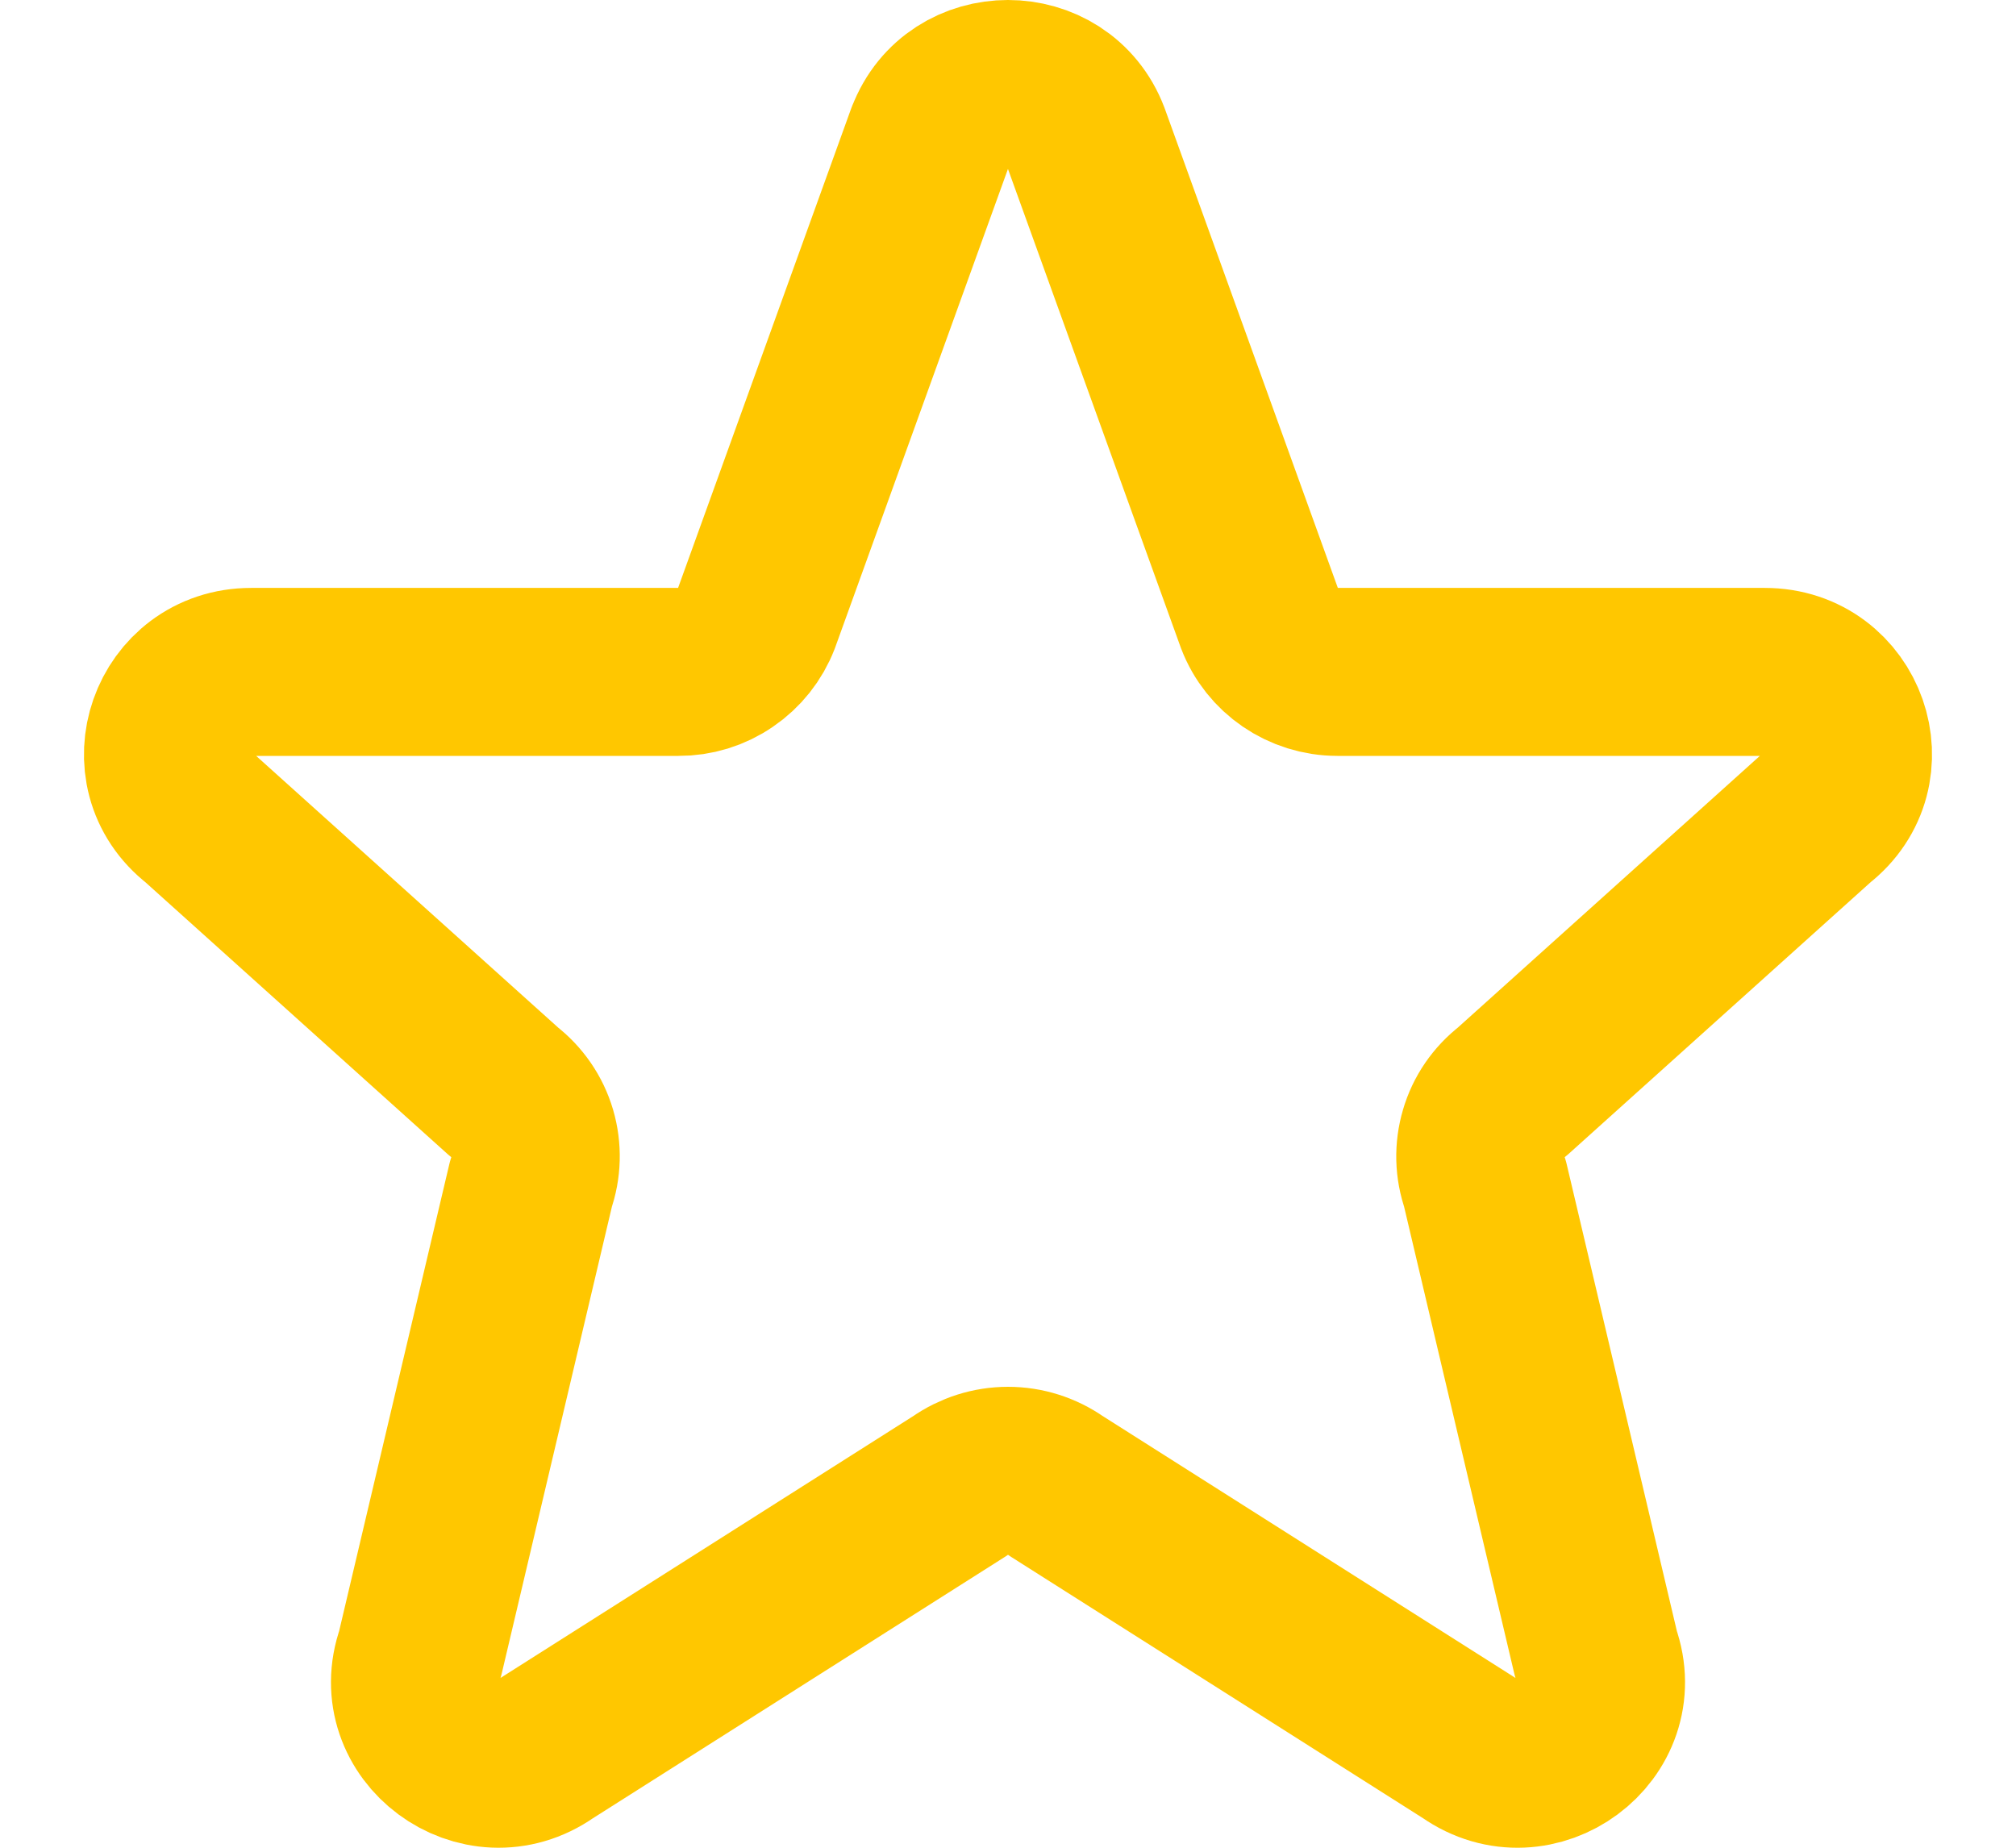
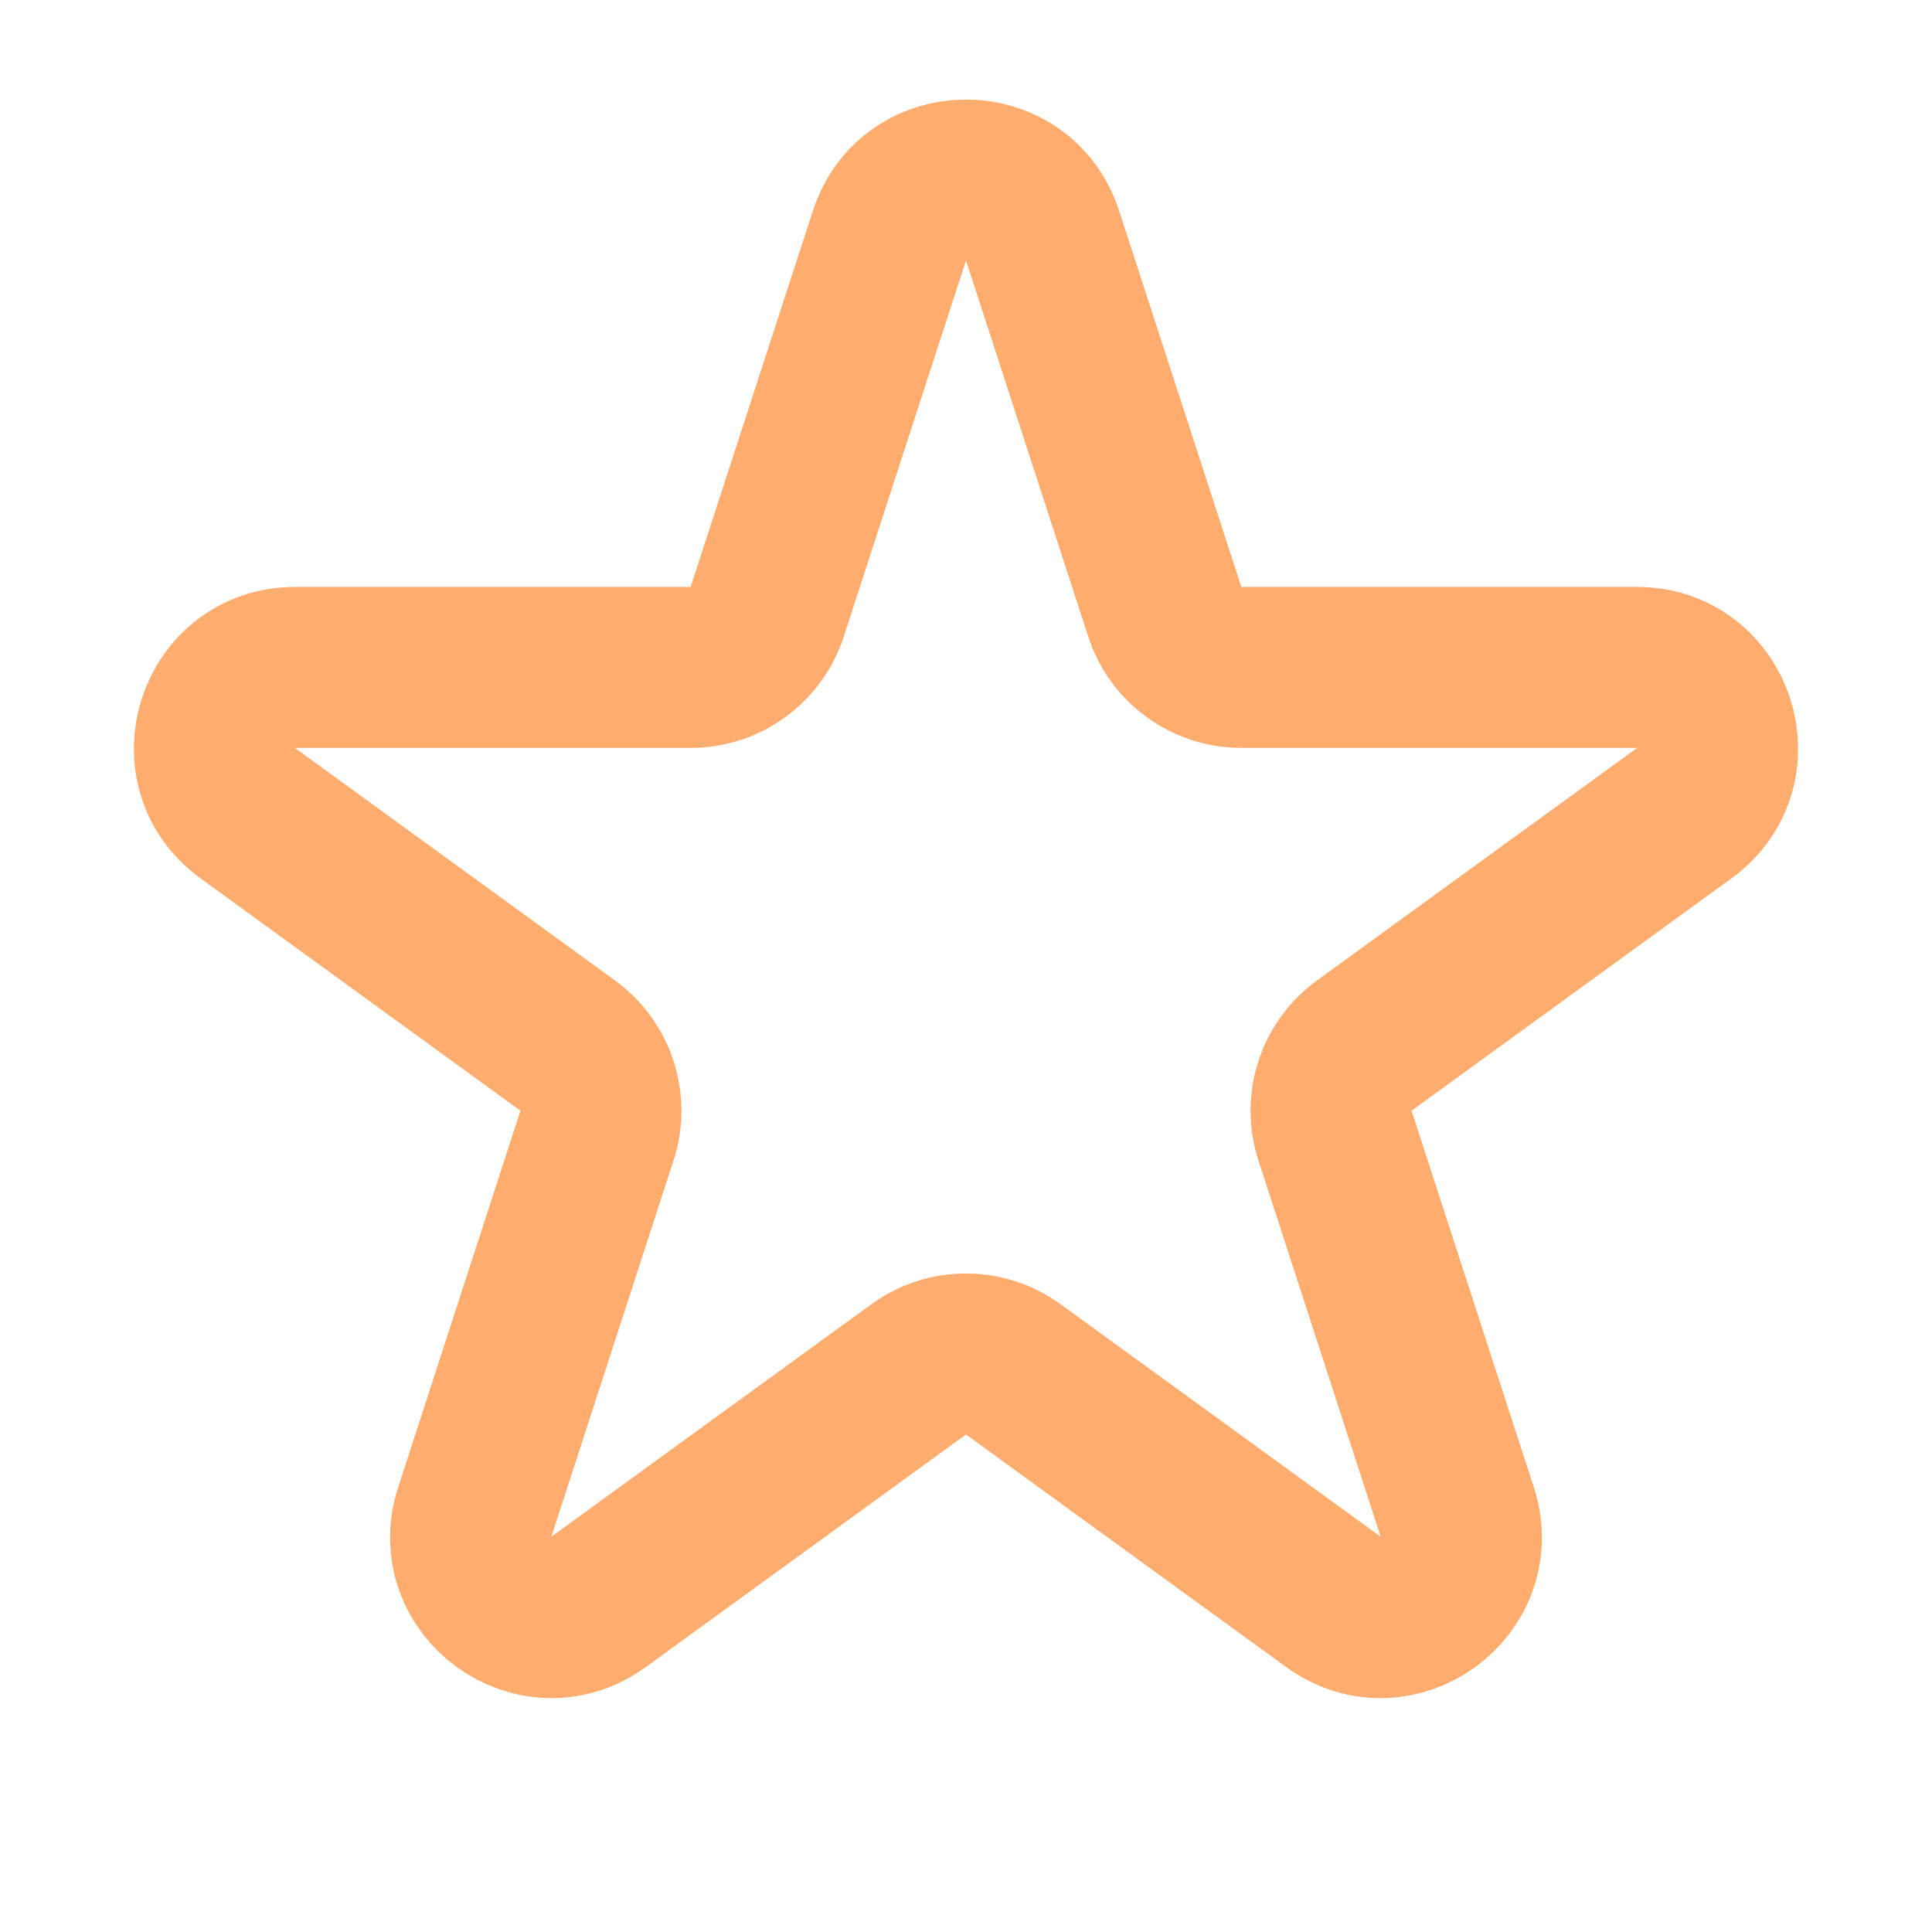
- <svg xmlns="http://www.w3.org/2000/svg" width="24" height="22" viewBox="0 0 24 22" fill="none">
-   <path d="M11.074 1.633C11.394 0.789 12.605 0.789 12.926 1.633L14.996 7.367C15.141 7.747 15.51 8 15.922 8H21.009C21.949 8 22.359 9.17 21.62 9.743L18 13C17.838 13.125 17.719 13.297 17.662 13.494C17.604 13.69 17.609 13.899 17.678 14.092L19 19.695C19.322 20.595 18.28 21.368 17.492 20.814L12.575 17.694C12.407 17.576 12.206 17.512 12 17.512C11.794 17.512 11.593 17.576 11.425 17.694L6.508 20.814C5.721 21.368 4.678 20.594 5 19.695L6.322 14.092C6.391 13.899 6.396 13.69 6.339 13.494C6.281 13.297 6.162 13.125 6 13L2.38 9.743C1.64 9.17 2.052 8 2.99 8H8.077C8.277 8.001 8.473 7.941 8.638 7.827C8.804 7.714 8.931 7.554 9.003 7.367L11.073 1.633H11.074Z" stroke="#FFC700" stroke-width="2" stroke-linecap="round" stroke-linejoin="round" />
+ <svg xmlns="http://www.w3.org/2000/svg" class="h-6 w-6" fill="none" viewBox="0 0 24 24" stroke="#ffad6f">
+   <path stroke-linecap="round" stroke-linejoin="round" stroke-width="2" d="M11.049 2.927c.3-.921 1.603-.921 1.902 0l1.519 4.674a1 1 0 00.95.69h4.915c.969 0 1.371 1.24.588 1.81l-3.976 2.888a1 1 0 00-.363 1.118l1.518 4.674c.3.922-.755 1.688-1.538 1.118l-3.976-2.888a1 1 0 00-1.176 0l-3.976 2.888c-.783.57-1.838-.197-1.538-1.118l1.518-4.674a1 1 0 00-.363-1.118l-3.976-2.888c-.784-.57-.38-1.81.588-1.81h4.914a1 1 0 00.951-.69l1.519-4.674z" />
</svg>
